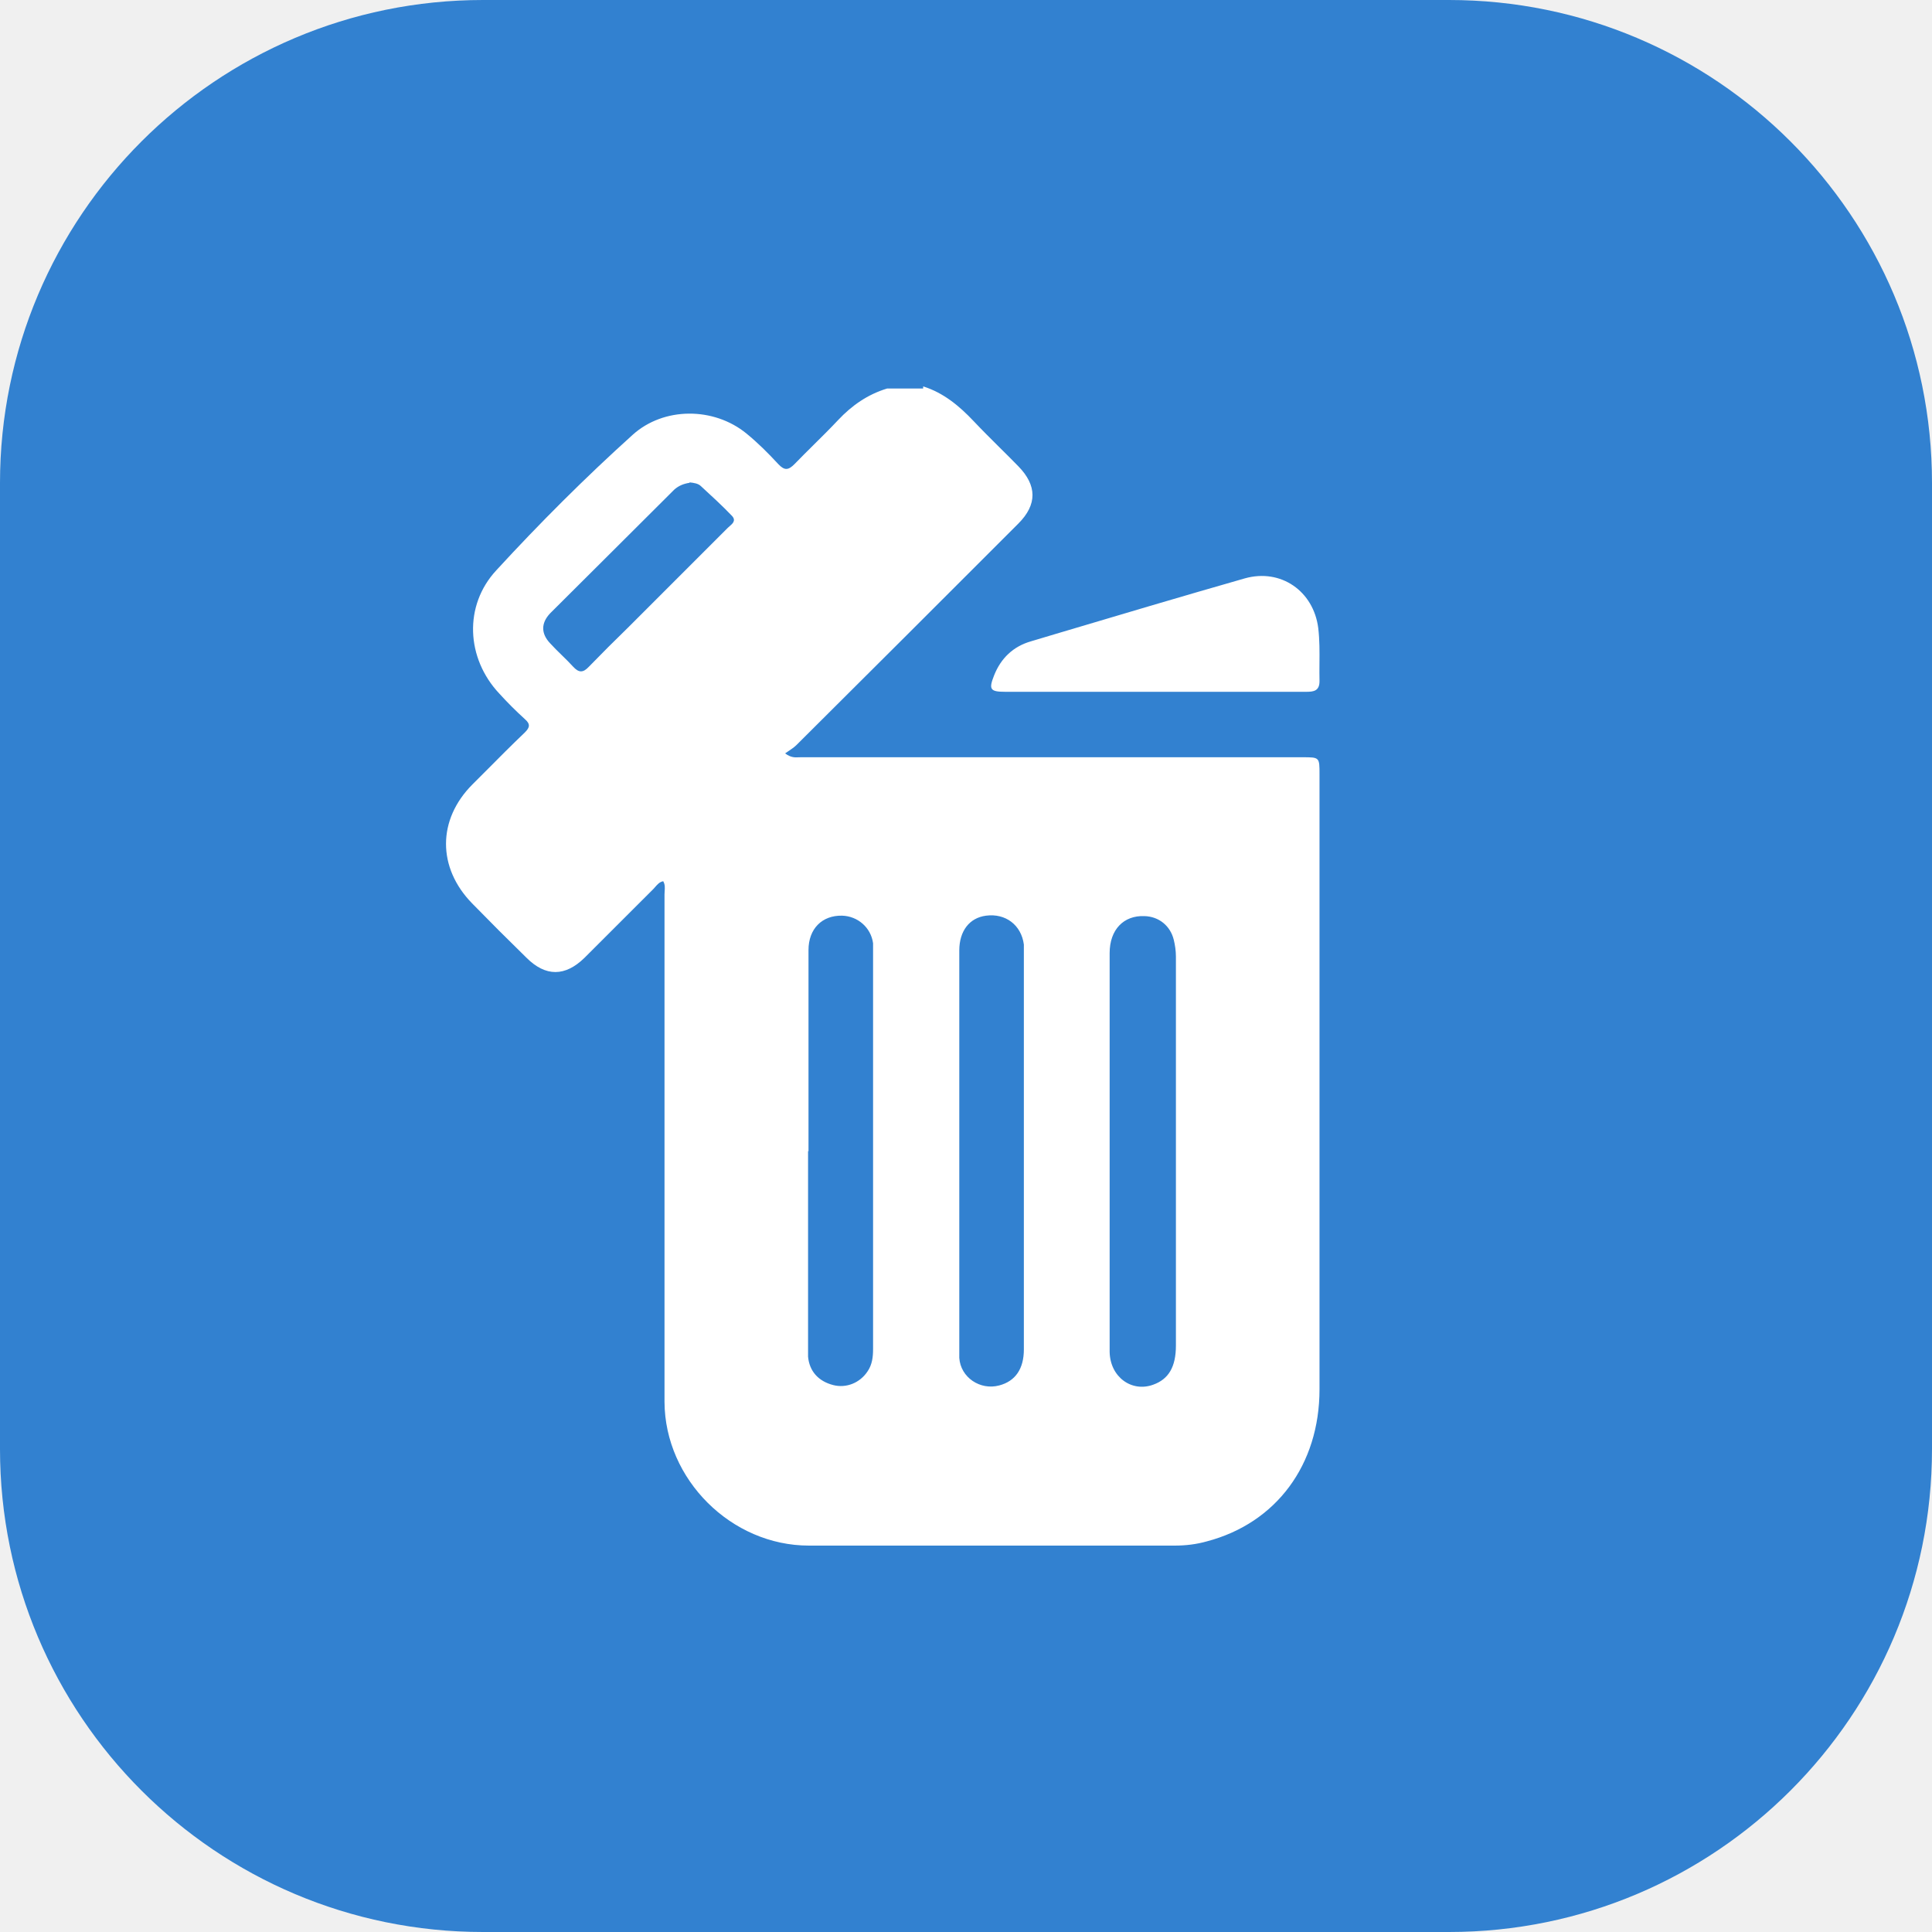
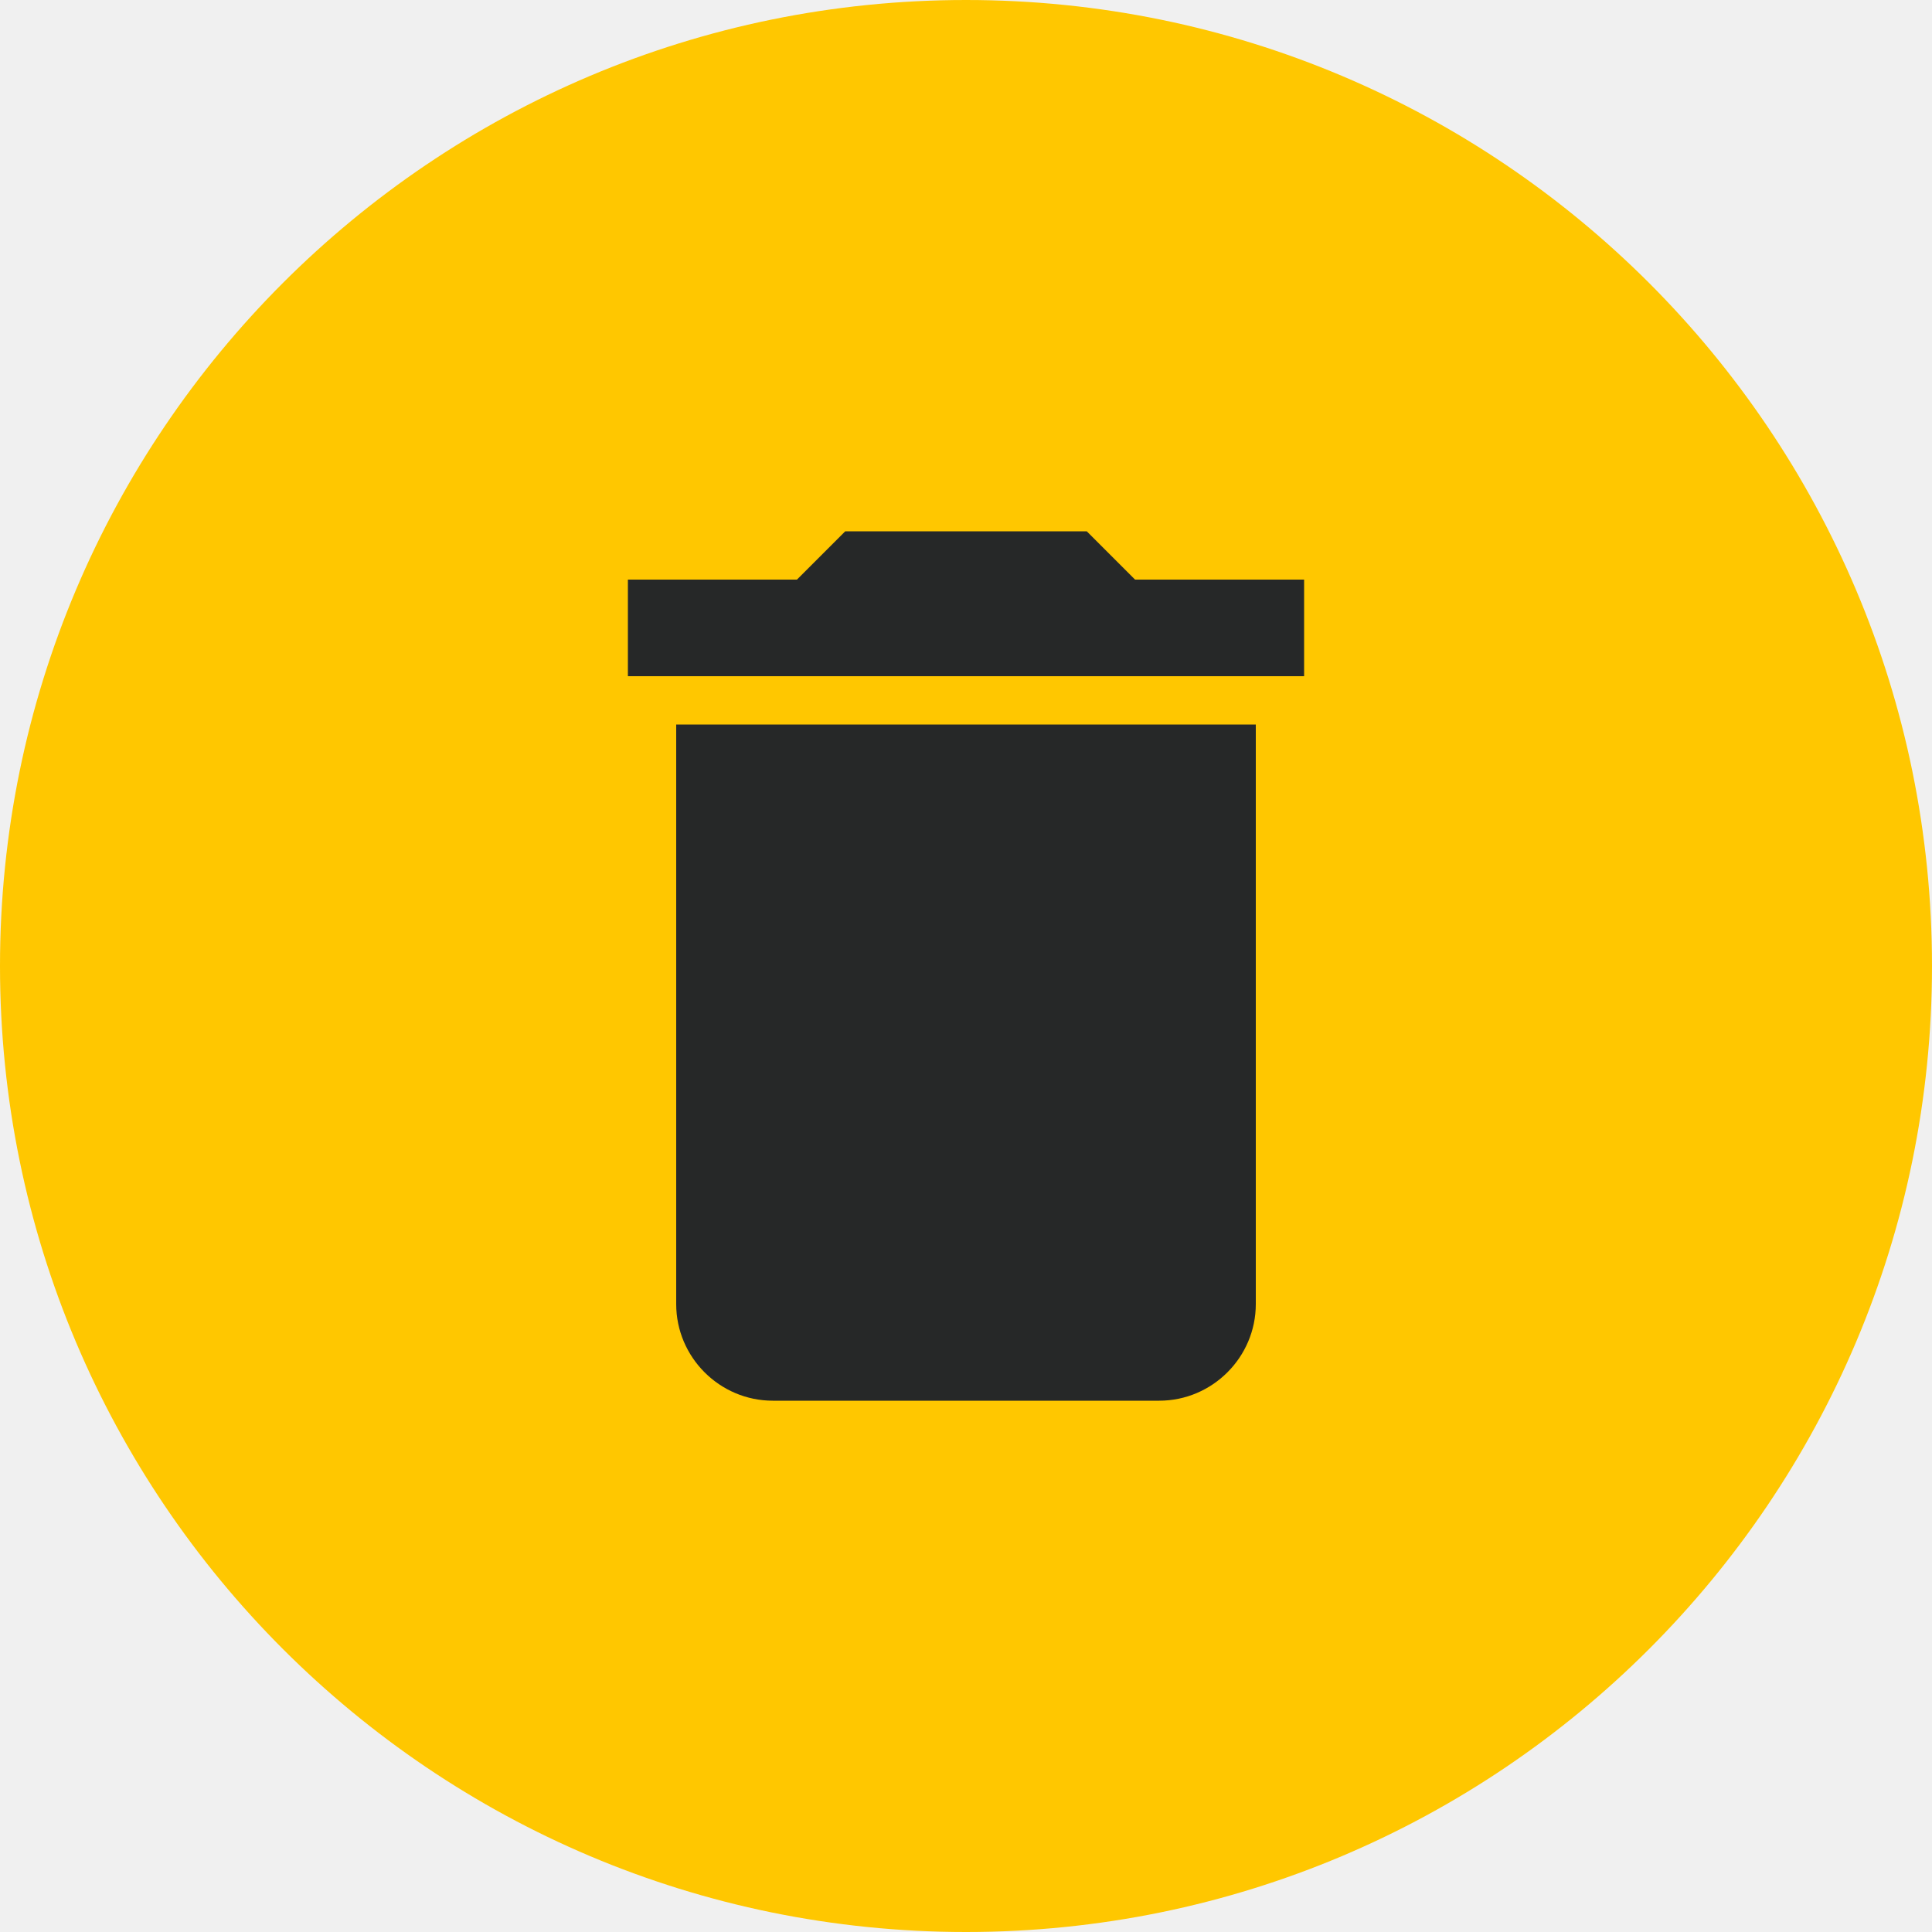
<svg xmlns="http://www.w3.org/2000/svg" width="40" height="40" viewBox="0 0 40 40" fill="none">
-   <rect width="40" height="40" rx="10" fill="#3281D0" />
-   <path fill-rule="evenodd" clip-rule="evenodd" d="M20.16 8.721C19.861 8.405 19.535 8.132 19.113 8V8.044H18.366C17.961 8.167 17.636 8.396 17.354 8.695C17.189 8.871 17.014 9.044 16.839 9.217C16.708 9.347 16.577 9.477 16.449 9.609C16.326 9.732 16.246 9.75 16.114 9.609C15.903 9.381 15.692 9.17 15.455 8.976C14.778 8.422 13.74 8.422 13.098 9.003C12.113 9.891 11.172 10.832 10.275 11.808C9.598 12.538 9.651 13.628 10.336 14.358C10.504 14.543 10.68 14.719 10.864 14.886C10.987 14.992 10.97 15.062 10.864 15.167C10.587 15.431 10.32 15.7 10.052 15.97C9.962 16.06 9.873 16.15 9.782 16.24C9.053 16.97 9.053 17.964 9.774 18.703C10.143 19.081 10.521 19.459 10.899 19.828C11.295 20.224 11.7 20.224 12.104 19.828L13.529 18.404C13.543 18.389 13.557 18.374 13.57 18.358C13.614 18.308 13.657 18.259 13.731 18.245C13.771 18.312 13.766 18.383 13.761 18.452C13.759 18.474 13.758 18.496 13.758 18.518V29.027C13.766 30.628 15.138 32 16.748 32H24.32C24.548 32 24.768 31.974 24.988 31.912C26.422 31.534 27.319 30.329 27.319 28.764V16.029C27.319 15.678 27.319 15.678 26.967 15.678H16.581C16.566 15.678 16.552 15.678 16.537 15.679C16.46 15.683 16.373 15.687 16.255 15.598C16.277 15.583 16.299 15.568 16.32 15.554C16.385 15.51 16.446 15.469 16.493 15.422C18.023 13.901 19.553 12.371 21.083 10.841L21.083 10.841C21.479 10.445 21.47 10.049 21.083 9.653C20.951 9.518 20.818 9.385 20.684 9.253C20.507 9.077 20.331 8.902 20.16 8.721ZM22.974 26.635V23.848V19.732C22.974 19.248 23.264 18.949 23.695 18.967C23.994 18.975 24.232 19.169 24.302 19.459C24.328 19.565 24.346 19.688 24.346 19.802V27.858C24.346 28.297 24.197 28.552 23.88 28.667C23.431 28.834 22.983 28.509 22.974 27.99V26.635ZM19.861 27.48V23.83V23.821V19.679C19.861 19.274 20.072 19.002 20.415 18.958C20.819 18.905 21.145 19.151 21.198 19.556V19.723V27.937C21.198 28.341 21.022 28.596 20.688 28.684C20.292 28.79 19.887 28.517 19.861 28.113V27.48ZM16.73 27.831V23.83L16.739 23.839V19.67C16.739 19.23 17.02 18.949 17.434 18.958C17.759 18.967 18.032 19.204 18.076 19.529V19.741V27.928C18.076 28.095 18.058 28.253 17.961 28.394C17.803 28.632 17.521 28.746 17.249 28.676C16.941 28.596 16.756 28.386 16.73 28.086V27.831ZM13.96 10.137C14.048 10.058 14.153 10.014 14.276 9.996V9.988C14.279 9.988 14.282 9.988 14.284 9.988C14.362 9.997 14.454 10.007 14.514 10.067C14.734 10.269 14.954 10.471 15.156 10.682C15.243 10.777 15.168 10.841 15.104 10.896C15.091 10.907 15.079 10.918 15.068 10.928L13.001 12.995C12.729 13.259 12.456 13.532 12.192 13.804C12.069 13.936 11.981 13.927 11.867 13.804C11.792 13.721 11.711 13.642 11.629 13.562C11.548 13.483 11.467 13.404 11.392 13.321C11.198 13.118 11.198 12.899 11.392 12.696C11.818 12.27 12.247 11.843 12.676 11.417C13.104 10.99 13.533 10.564 13.96 10.137ZM20.811 14.323H23.907H27.047C27.196 14.323 27.319 14.306 27.319 14.103C27.316 13.98 27.317 13.858 27.318 13.736C27.32 13.492 27.322 13.25 27.293 13.004C27.196 12.239 26.519 11.764 25.771 11.975C24.463 12.349 23.162 12.736 21.856 13.125C21.687 13.176 21.517 13.226 21.348 13.277C20.978 13.382 20.723 13.628 20.583 13.98C20.468 14.27 20.495 14.323 20.811 14.323Z" fill="white" />
+   <rect width="40" height="40" rx="20" fill="#FFC700" />
+   <path d="M14 27C14 28.1 14.9 29 16 29H24C25.1 29 26 28.1 26 27V15H14V27ZM27 12H23.5L22.5 11H17.5L16.5 12H13V14H27V12Z" fill="#262828" />
</svg>
